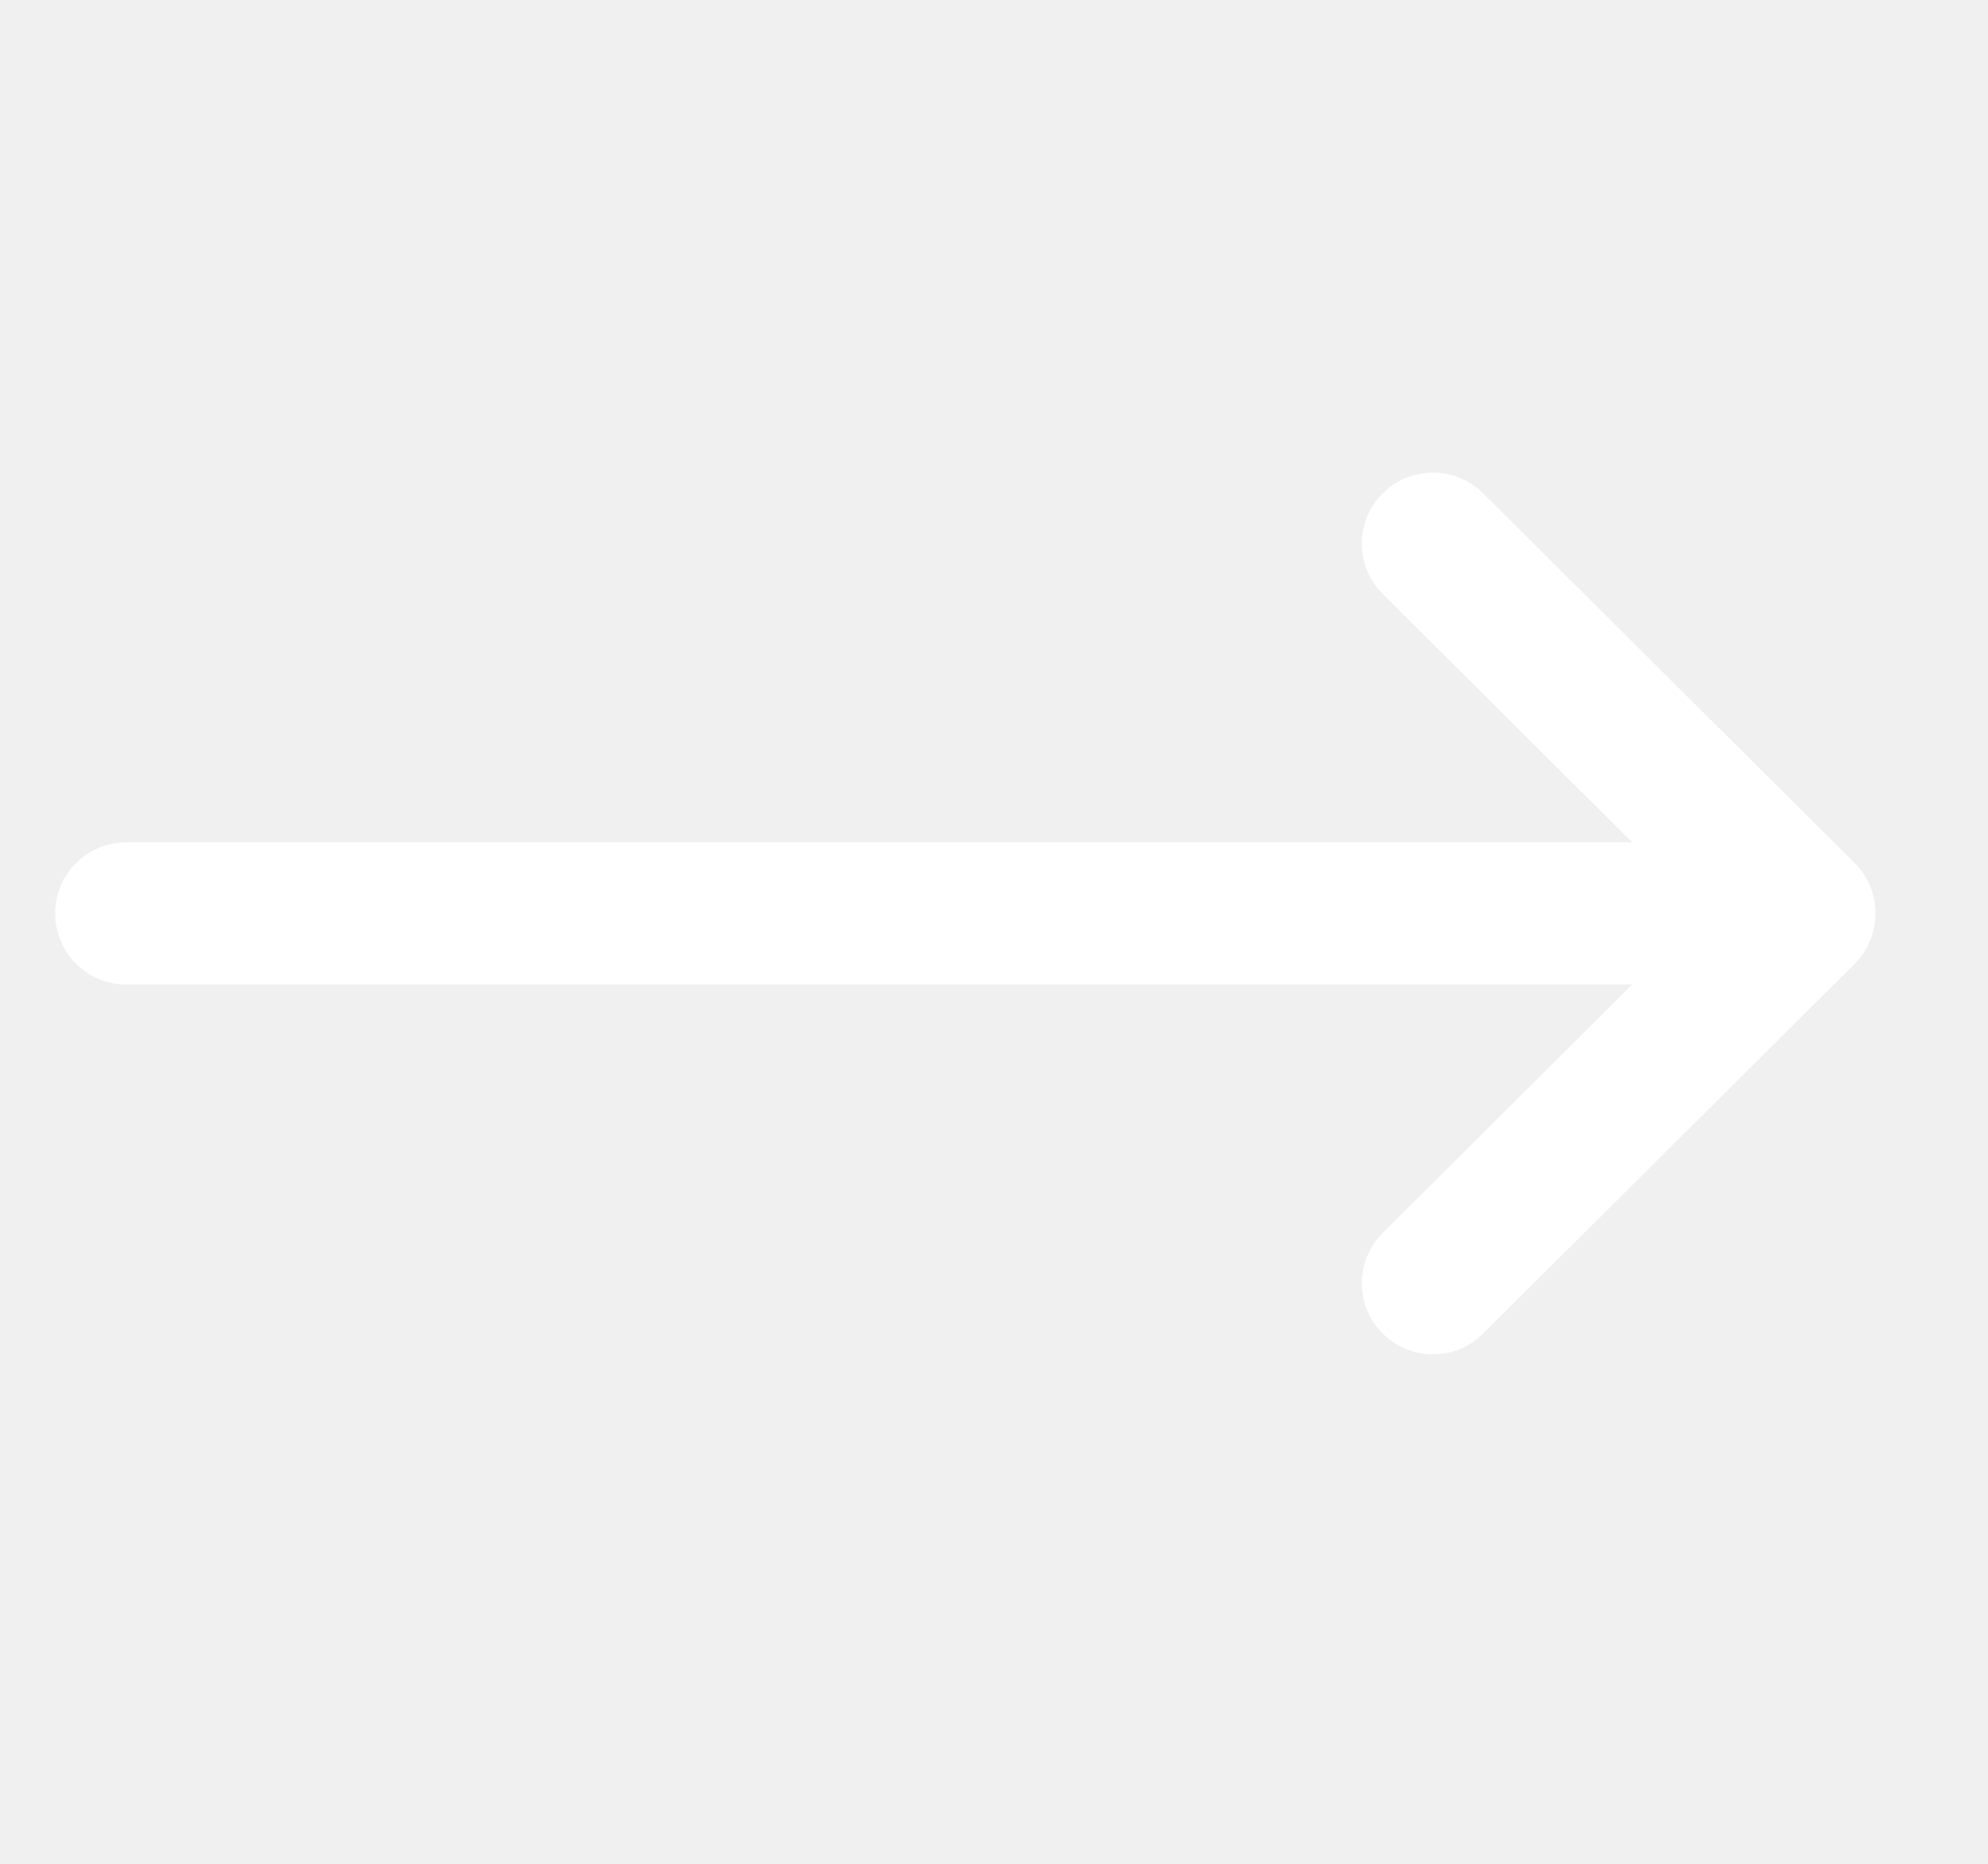
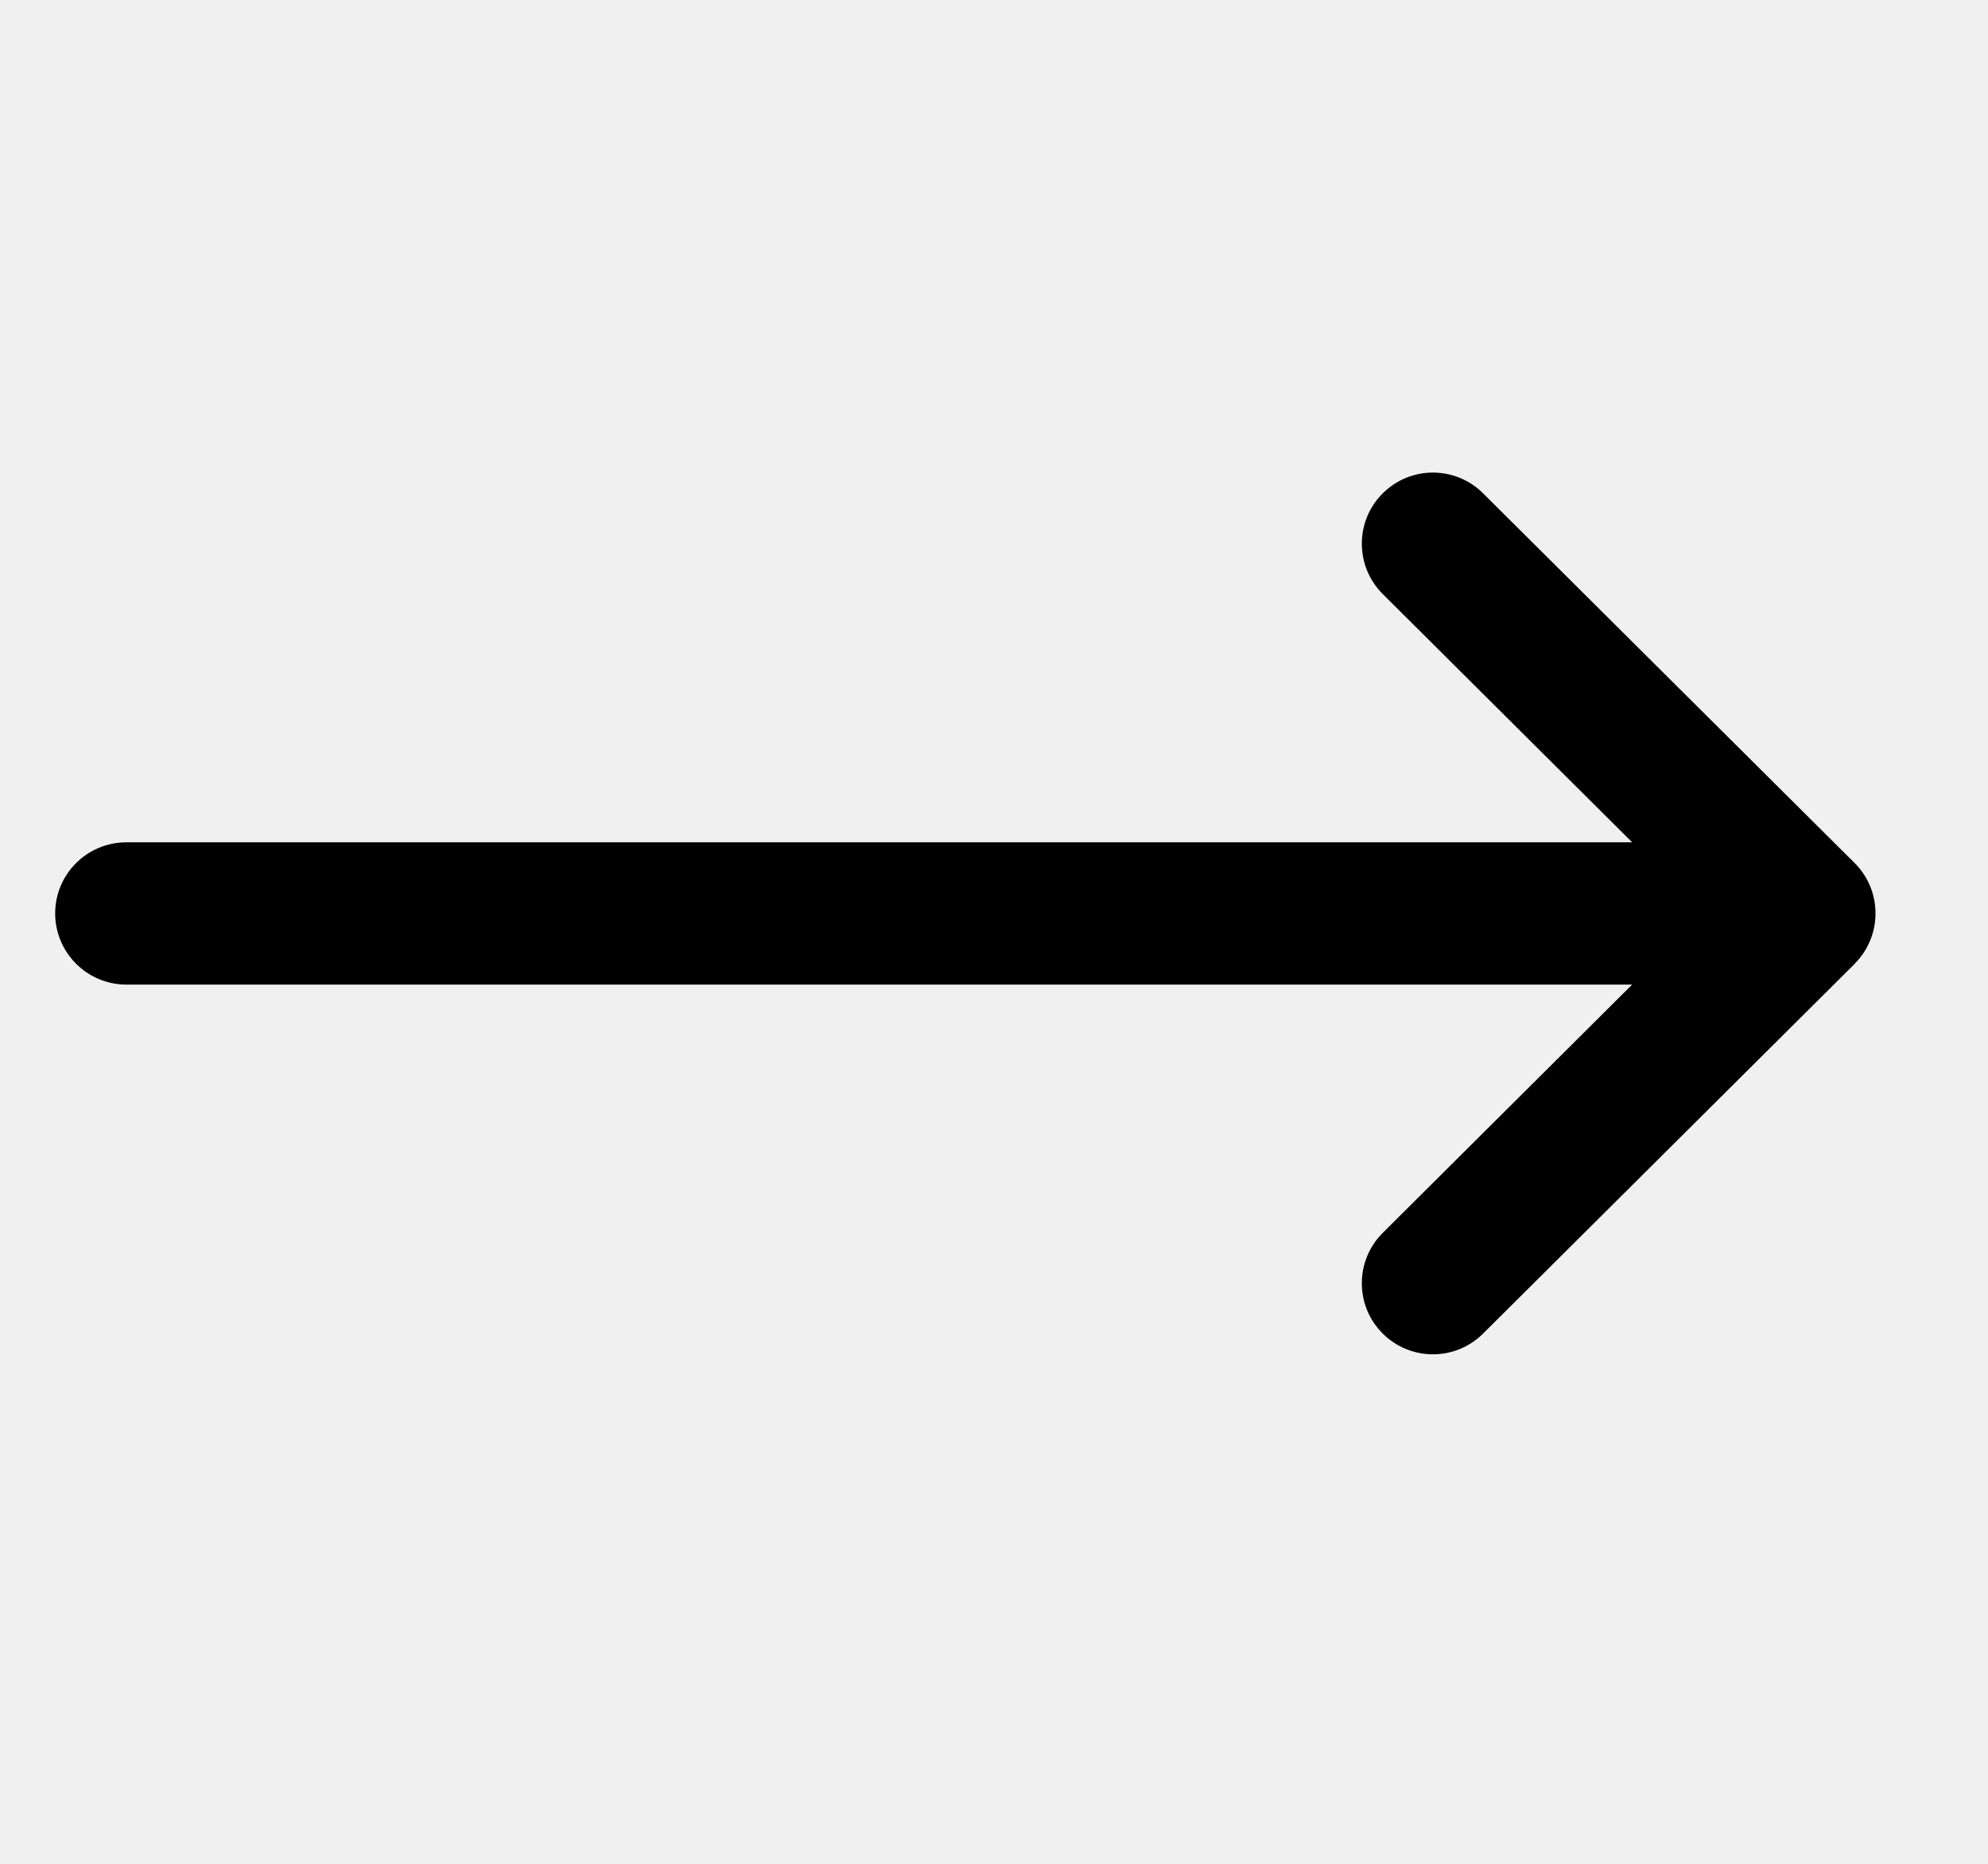
<svg xmlns="http://www.w3.org/2000/svg" width="16" height="15" viewBox="0 0 16 15" fill="none">
  <g clip-path="url(#clip0)">
-     <path d="M14.927 7.756C14.927 7.757 14.927 7.757 14.927 7.757L11.936 10.733C11.712 10.956 11.35 10.955 11.127 10.731C10.904 10.507 10.905 10.145 11.129 9.922L13.136 7.924L1.017 7.924C0.701 7.924 0.444 7.667 0.444 7.351C0.444 7.035 0.701 6.779 1.017 6.779L13.136 6.779L11.129 4.781C10.905 4.558 10.904 4.196 11.127 3.972C11.35 3.748 11.712 3.747 11.936 3.97L14.927 6.946C14.927 6.946 14.927 6.946 14.927 6.946C15.151 7.17 15.15 7.533 14.927 7.756Z" fill="white" />
+     <path d="M14.927 7.756C14.927 7.757 14.927 7.757 14.927 7.757L11.936 10.733C11.712 10.956 11.35 10.955 11.127 10.731C10.904 10.507 10.905 10.145 11.129 9.922L13.136 7.924L1.017 7.924C0.701 7.924 0.444 7.667 0.444 7.351C0.444 7.035 0.701 6.779 1.017 6.779L13.136 6.779L11.129 4.781C10.905 4.558 10.904 4.196 11.127 3.972C11.35 3.748 11.712 3.747 11.936 3.97L14.927 6.946C14.927 6.946 14.927 6.946 14.927 6.946C15.151 7.17 15.15 7.533 14.927 7.756Z" fill="#000" />
  </g>
  <defs>
    <clipPath id="clip0">
-       <rect width="14.651" height="14.651" fill="white" transform="matrix(1 8.74228e-08 8.74228e-08 -1 0.444336 14.6766)" />
+       <rect width="14.651" height="14.651" fill="#000" transform="matrix(1 8.74228e-08 8.74228e-08 -1 0.444336 14.6766)" />
    </clipPath>
  </defs>
</svg>
